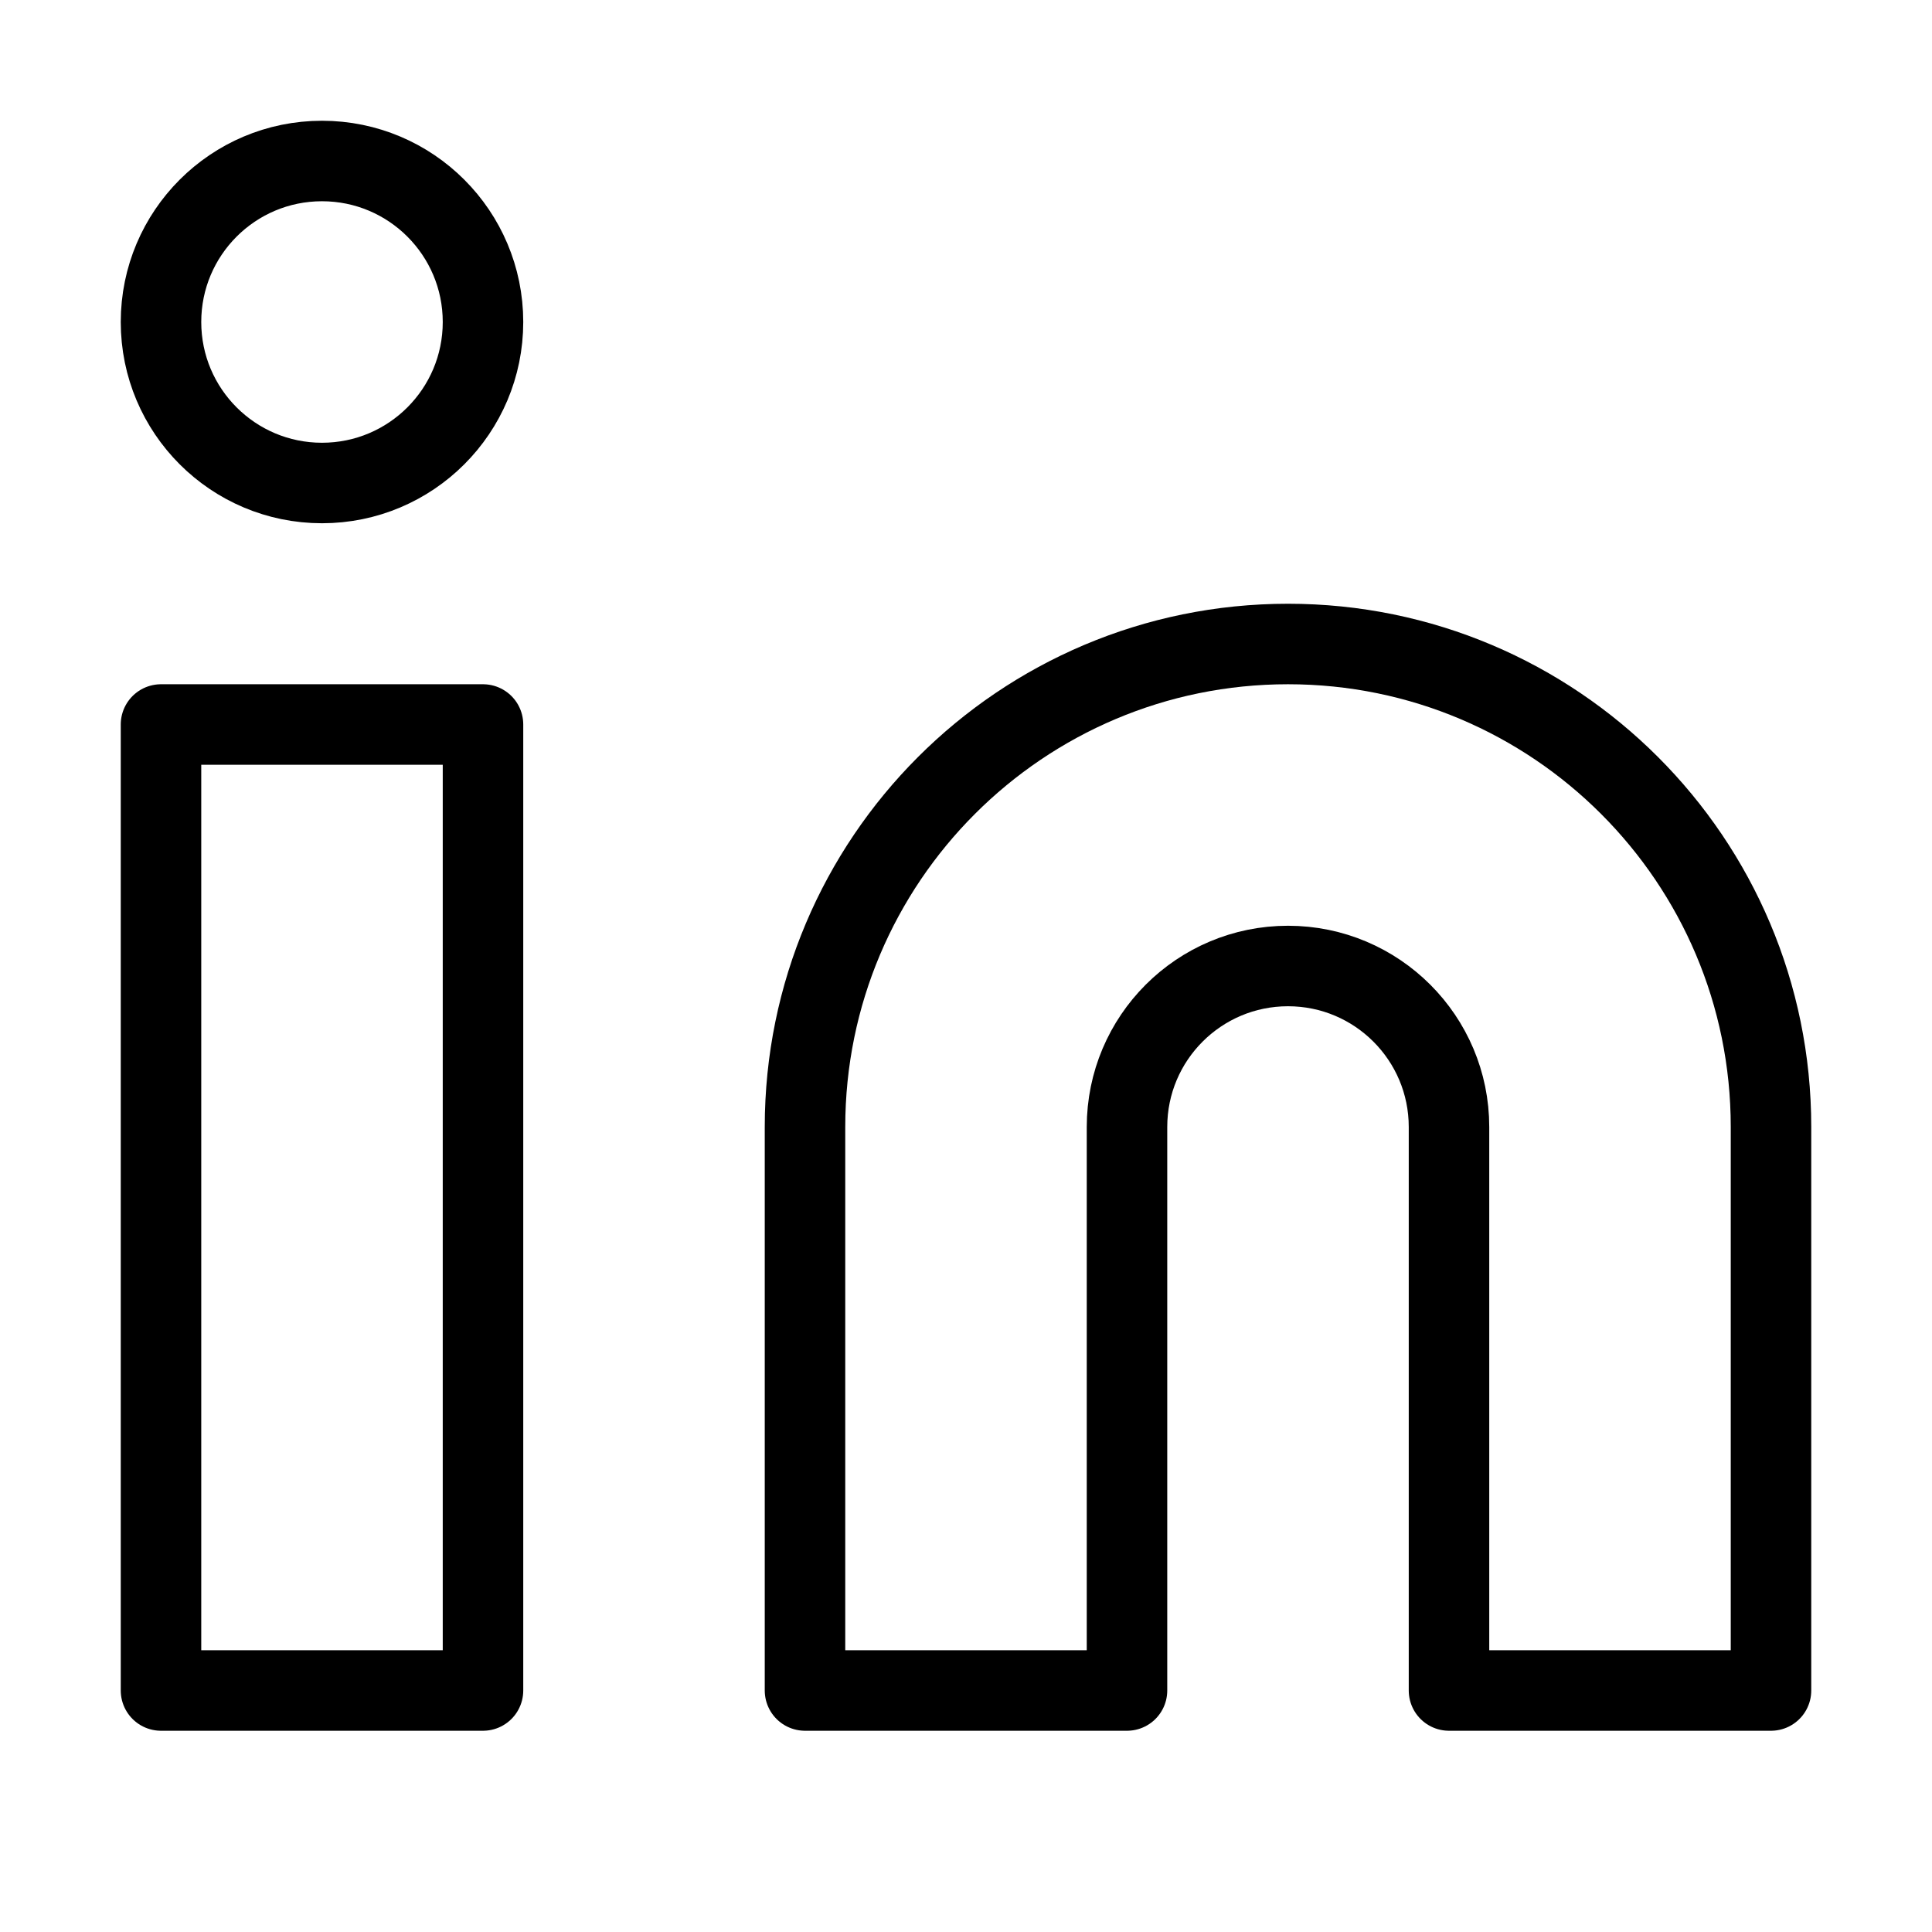
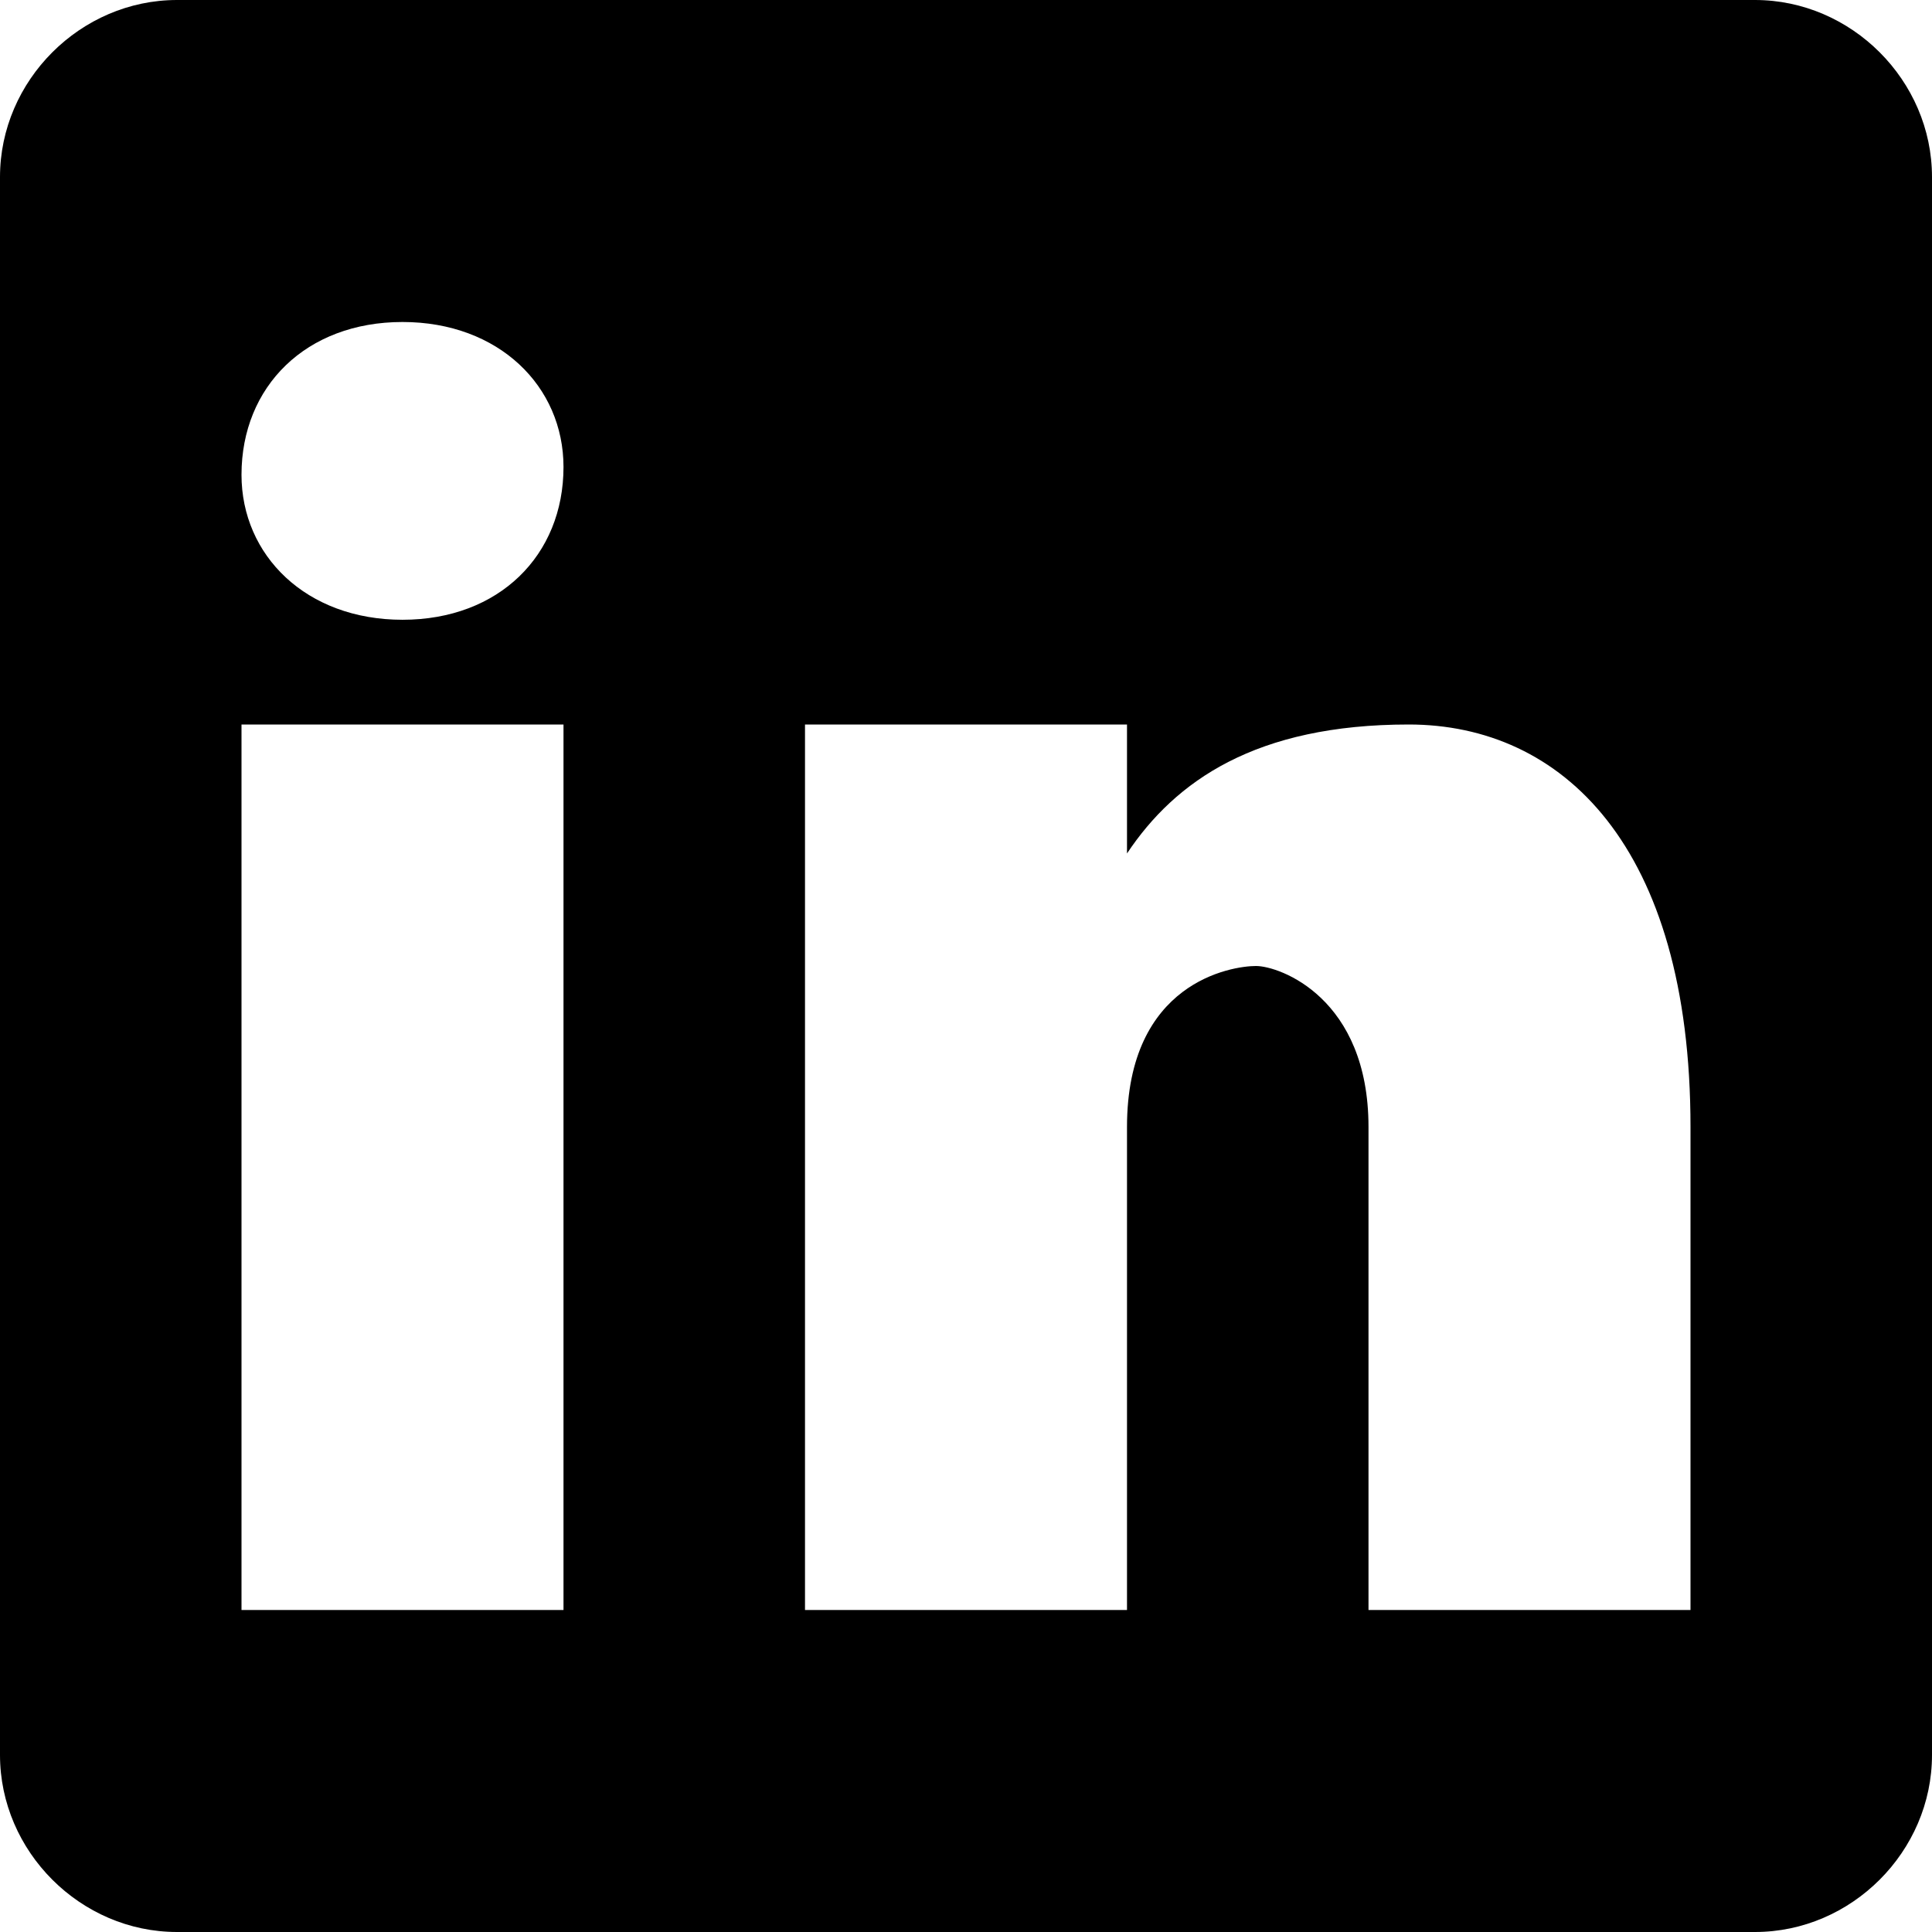
- <svg xmlns="http://www.w3.org/2000/svg" width="24" height="24" viewBox="0 0 24 24" fill="none" stroke="#000" stroke-width="1" stroke-linecap="round" stroke-linejoin="round" class="feather feather-linkedin">
-   <path d="M16 8a6 6 0 0 1 6 6v7h-4v-7a2 2 0 0 0-2-2 2 2 0 0 0-2 2v7h-4v-7a6 6 0 0 1 6-6z" />
-   <rect x="2" y="9" width="4" height="12" />
-   <circle cx="4" cy="4" r="2" />
+ <svg xmlns="http://www.w3.org/2000/svg" fill="#000000" viewBox="0 0 24 24" width="36px" height="36px">
+   <path d="M 21.801 0 L 2.199 0 C 1 0 0 1 0 2.199 L 0 21.801 C 0 23 1 24 2.199 24 L 21.801 24 C 23 24 24 23 24 21.801 L 24 2.199 C 24 1 23 0 21.801 0 Z M 7 20 L 3 20 L 3 9 L 7 9 Z M 5 7.699 C 3.801 7.699 3 6.898 3 5.898 C 3 4.801 3.801 4 5 4 C 6.199 4 7 4.801 7 5.801 C 7 6.898 6.199 7.699 5 7.699 Z M 21 20 L 17 20 L 17 14 C 17 12.398 15.898 12 15.602 12 C 15.301 12 14 12.199 14 14 C 14 14.199 14 20 14 20 L 10 20 L 10 9 L 14 9 L 14 10.602 C 14.602 9.699 15.602 9 17.5 9 C 19.398 9 21 10.5 21 14 Z" />
</svg>
